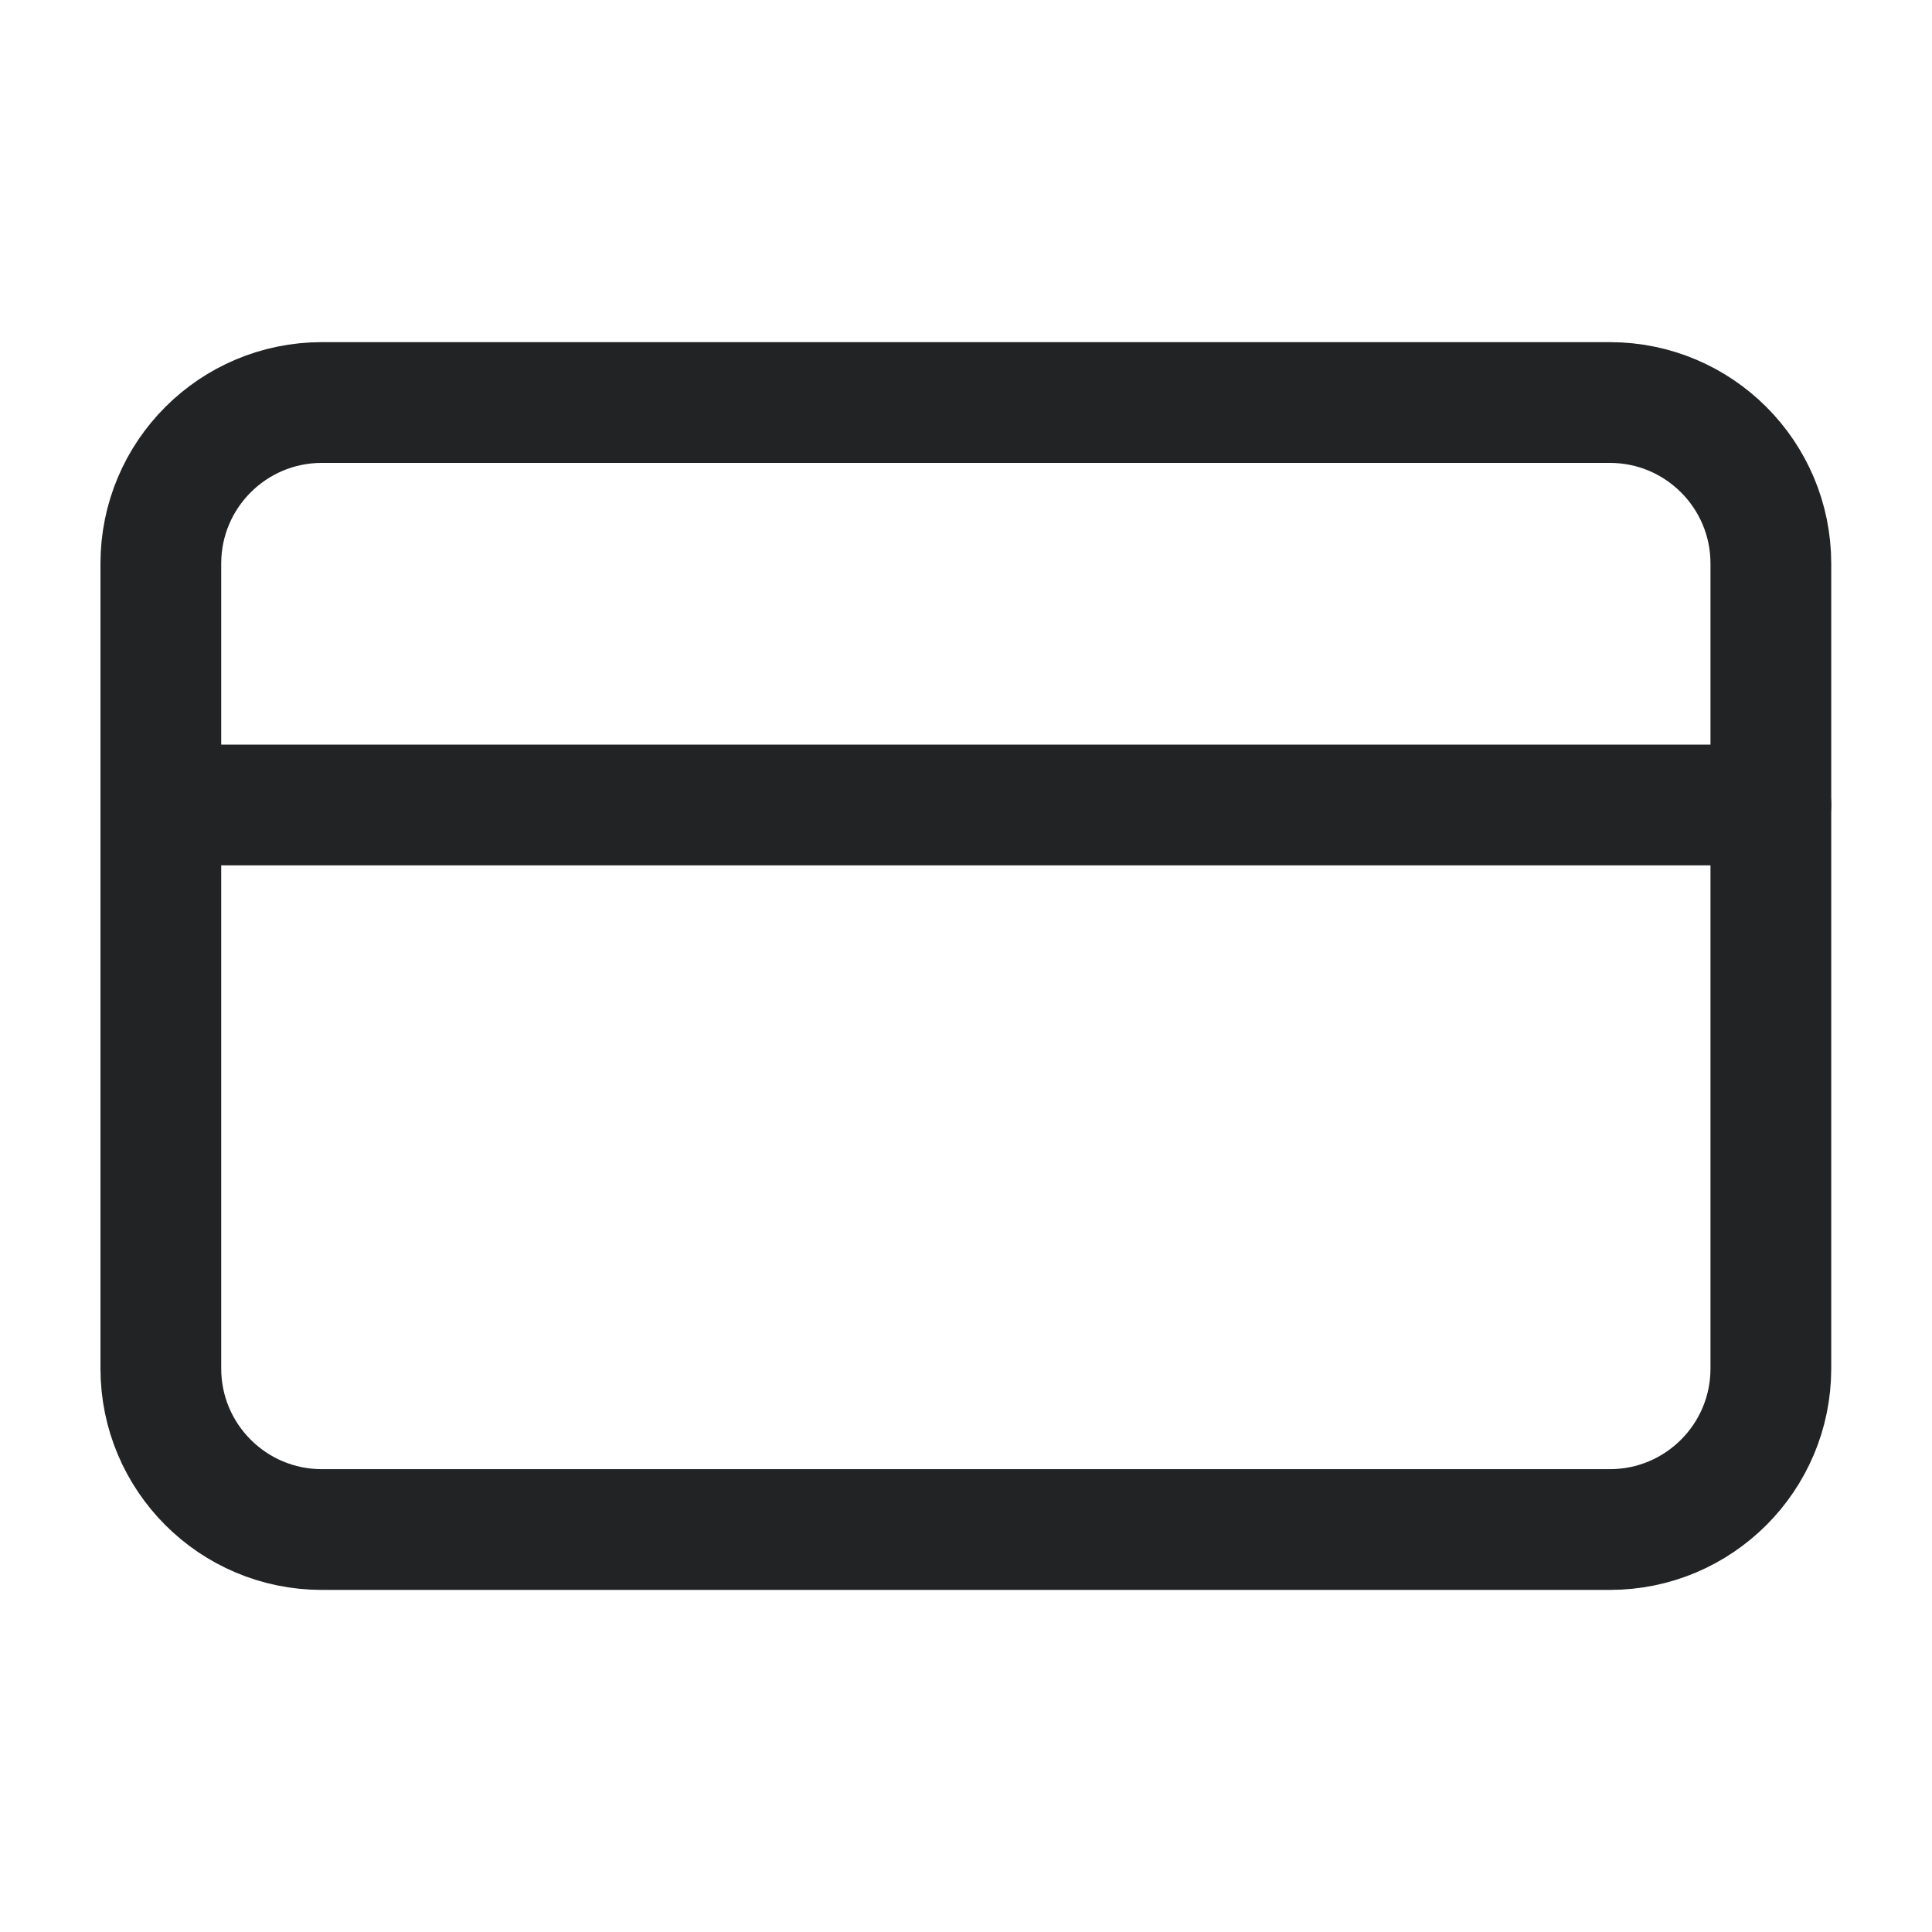
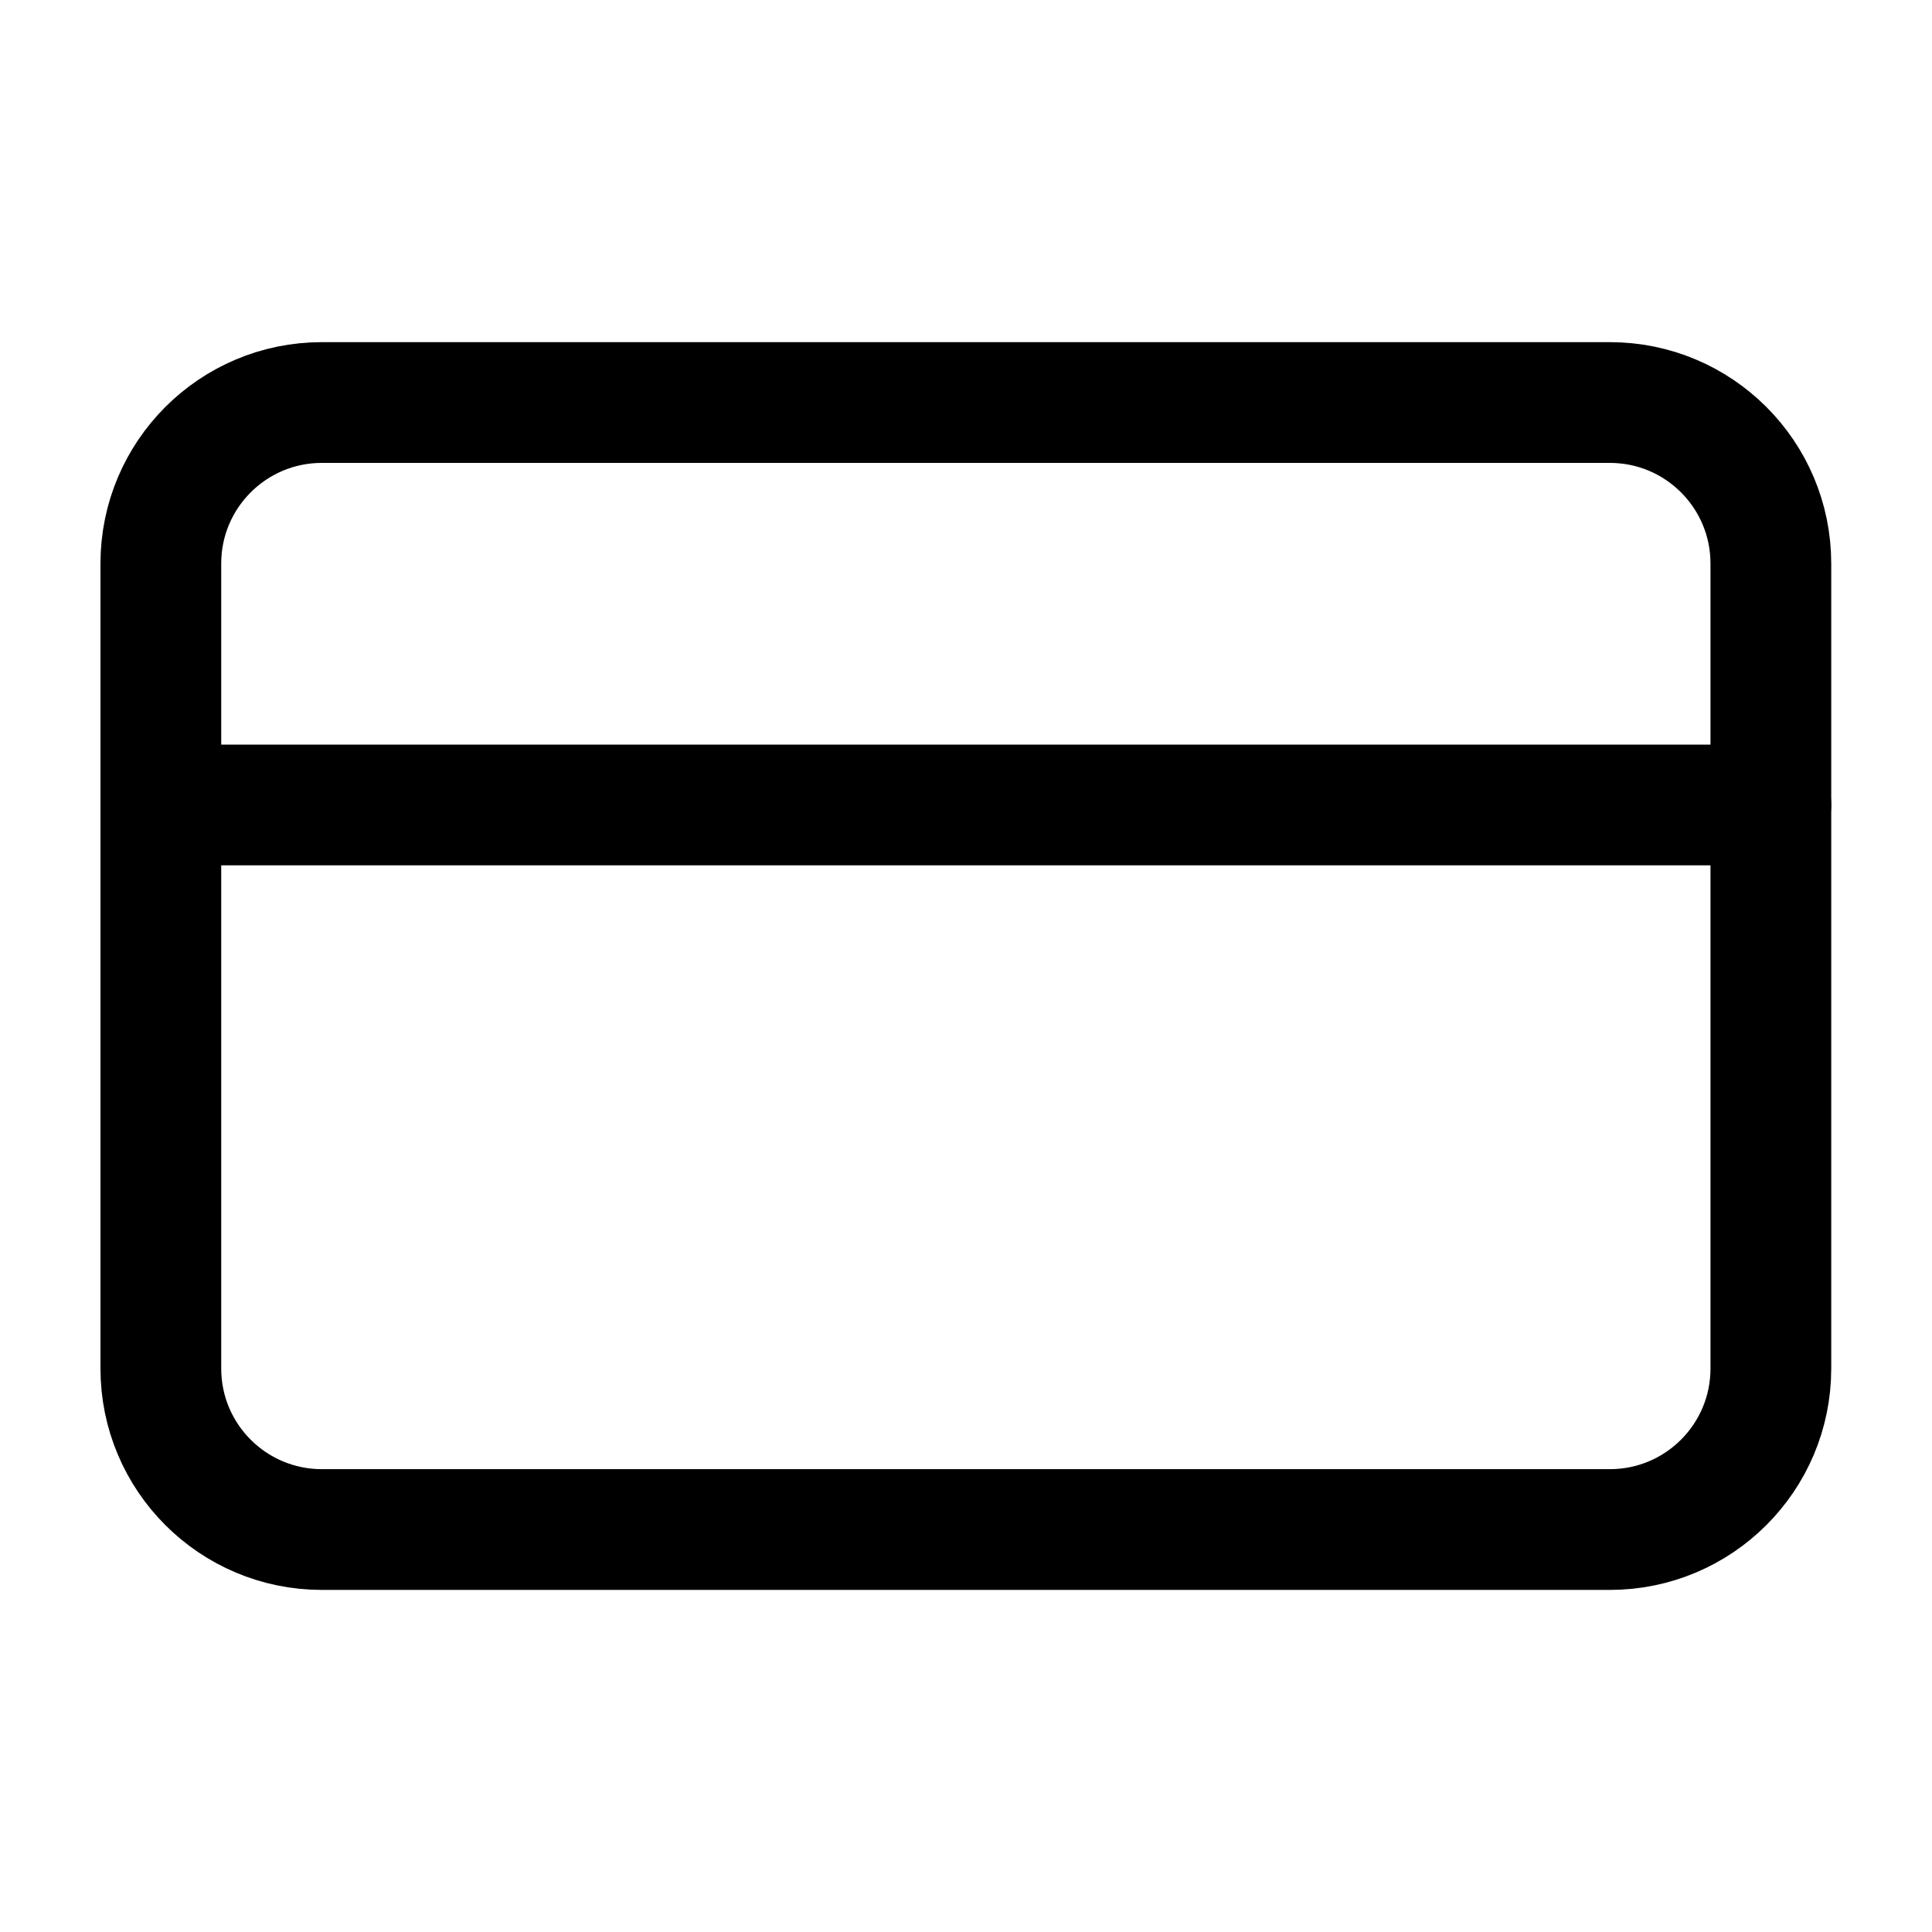
<svg xmlns="http://www.w3.org/2000/svg" width="32" height="32" viewBox="0 0 32 32" fill="none">
-   <path d="M26.664 6.667H5.331C3.858 6.667 2.664 7.861 2.664 9.334V22.667C2.664 24.14 3.858 25.334 5.331 25.334H26.664C28.137 25.334 29.331 24.14 29.331 22.667V9.334C29.331 7.861 28.137 6.667 26.664 6.667Z" stroke="#212325" stroke-width="2" stroke-linecap="round" stroke-linejoin="round" />
-   <path d="M2.664 13.333H29.331" stroke="#212325" stroke-width="2" stroke-linecap="round" stroke-linejoin="round" />
+   <path d="M26.664 6.667H5.331C3.858 6.667 2.664 7.861 2.664 9.334V22.667C2.664 24.14 3.858 25.334 5.331 25.334H26.664C28.137 25.334 29.331 24.14 29.331 22.667V9.334C29.331 7.861 28.137 6.667 26.664 6.667Z" stroke="#000000" stroke-width="2" stroke-linecap="round" stroke-linejoin="round" />
+   <path d="M2.664 13.333H29.331" stroke="#000000" stroke-width="2" stroke-linecap="round" stroke-linejoin="round" />
</svg>
